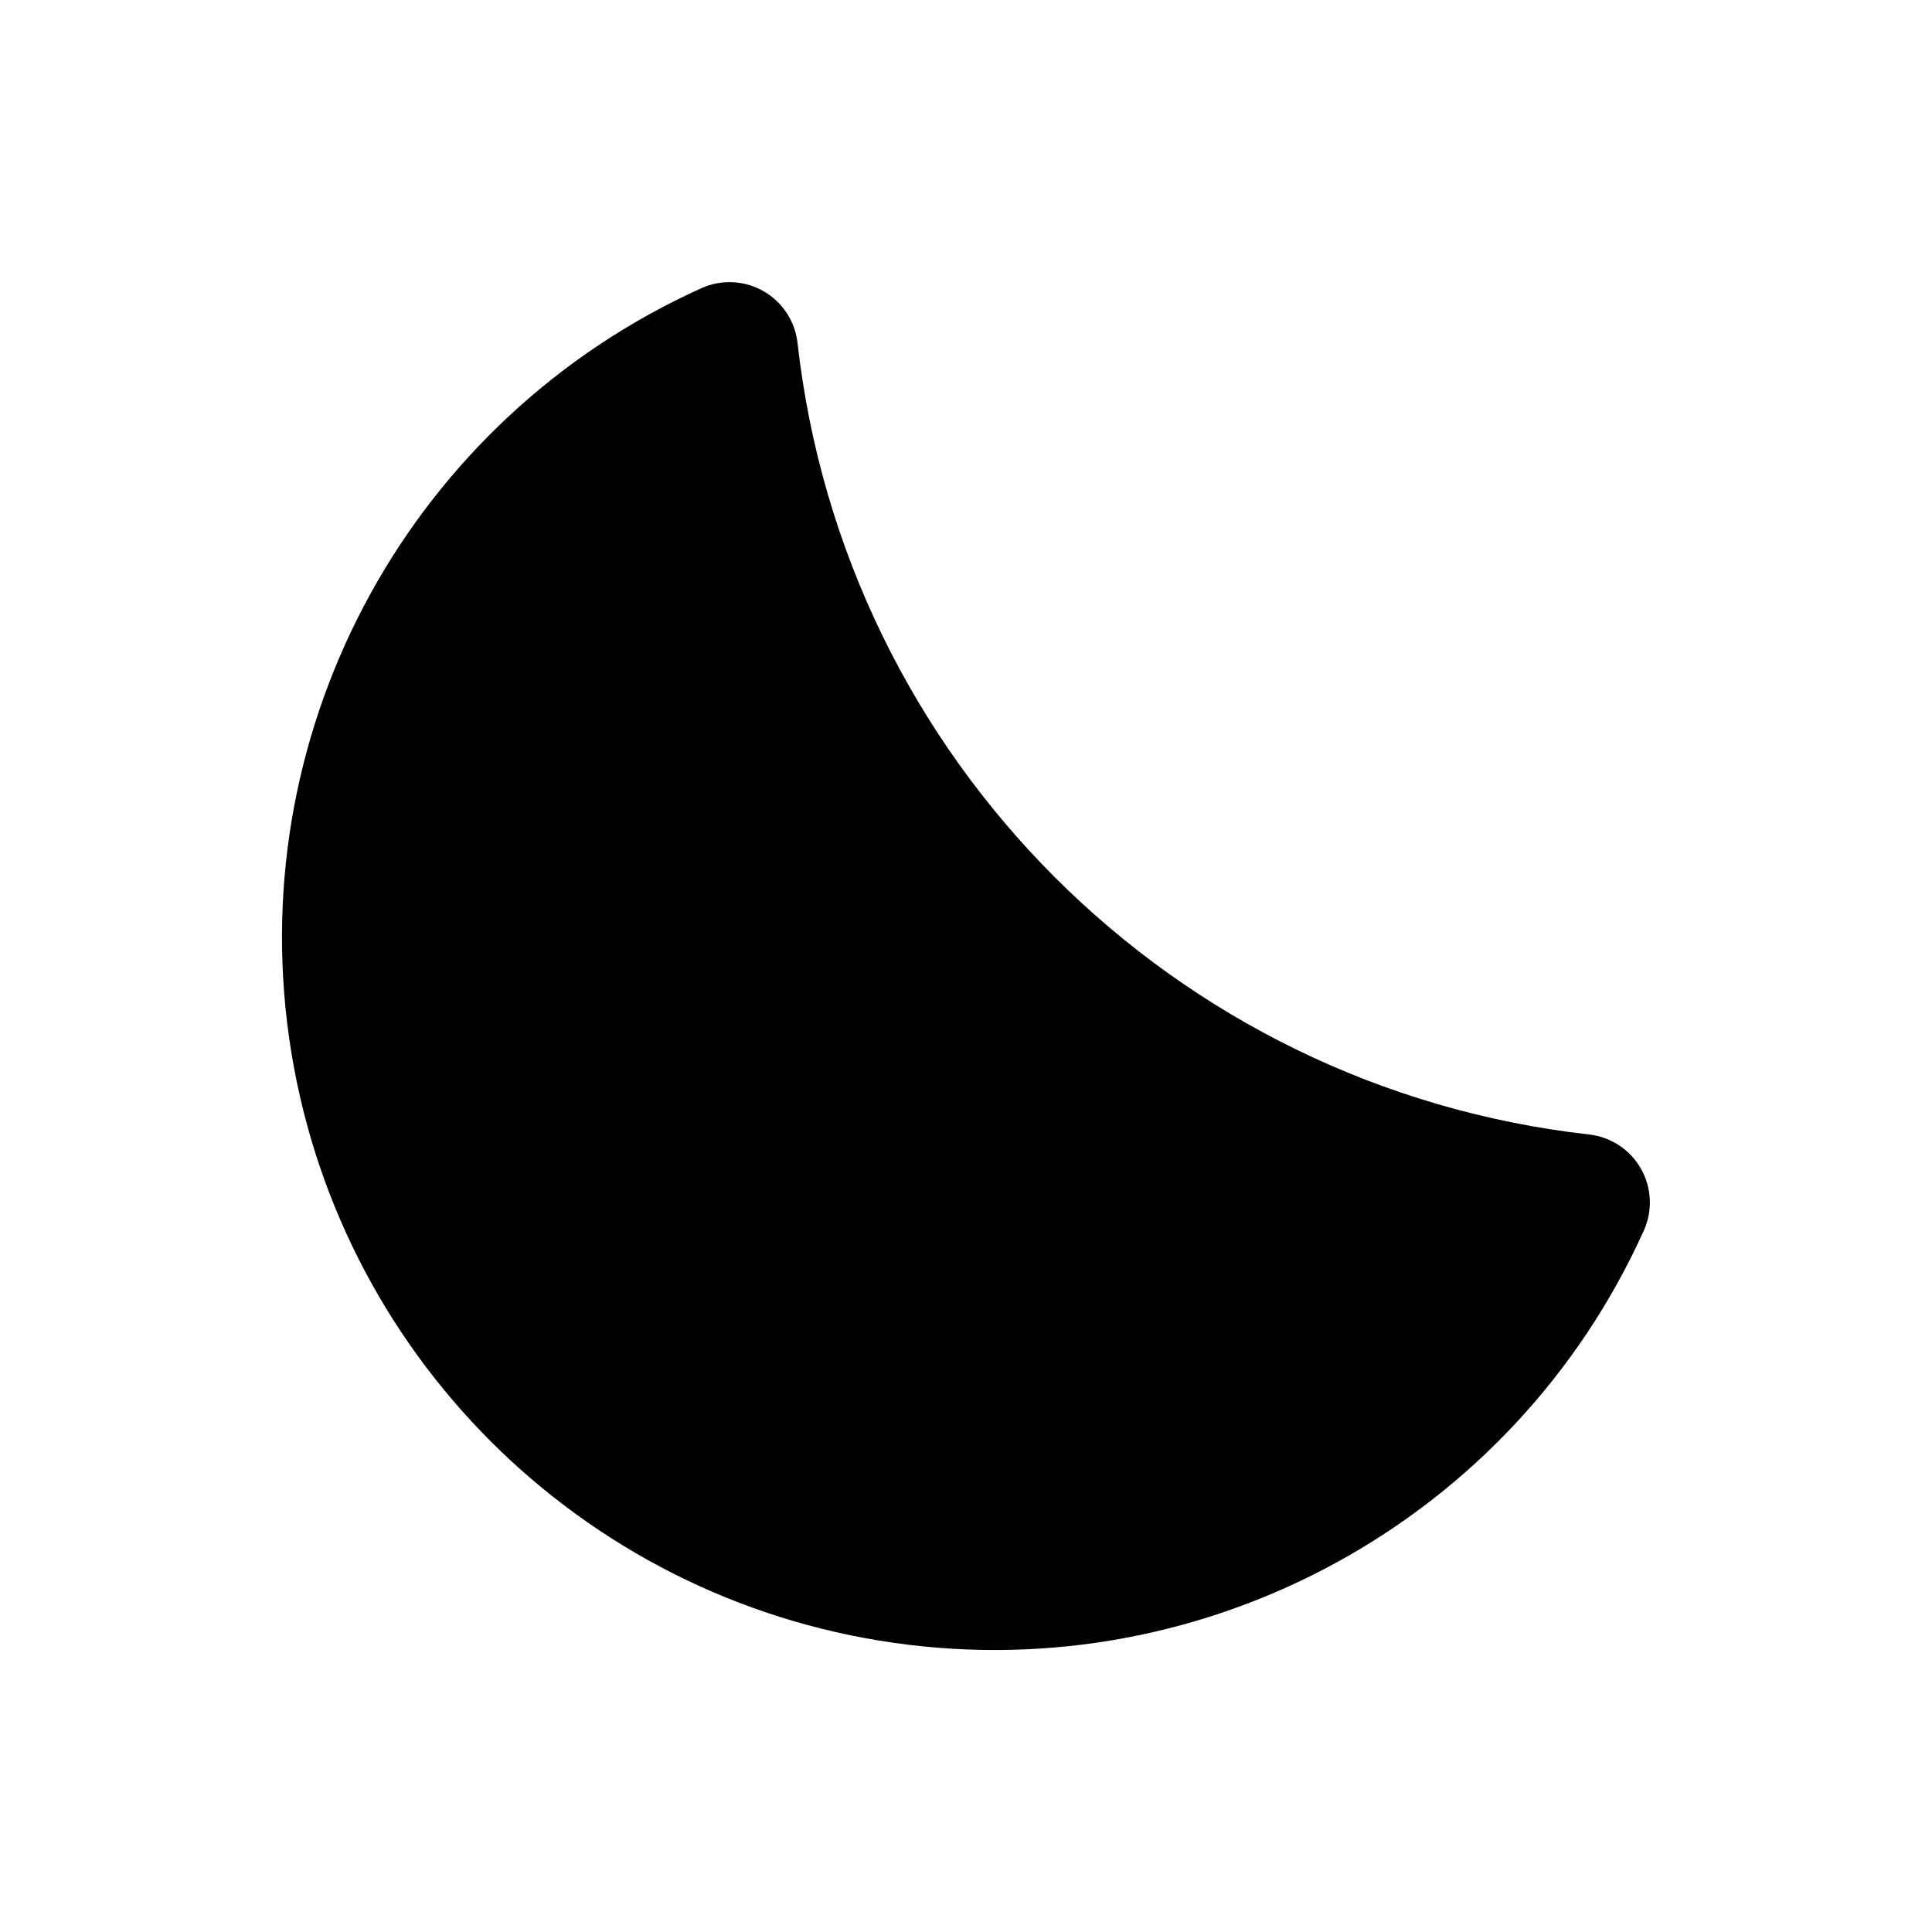
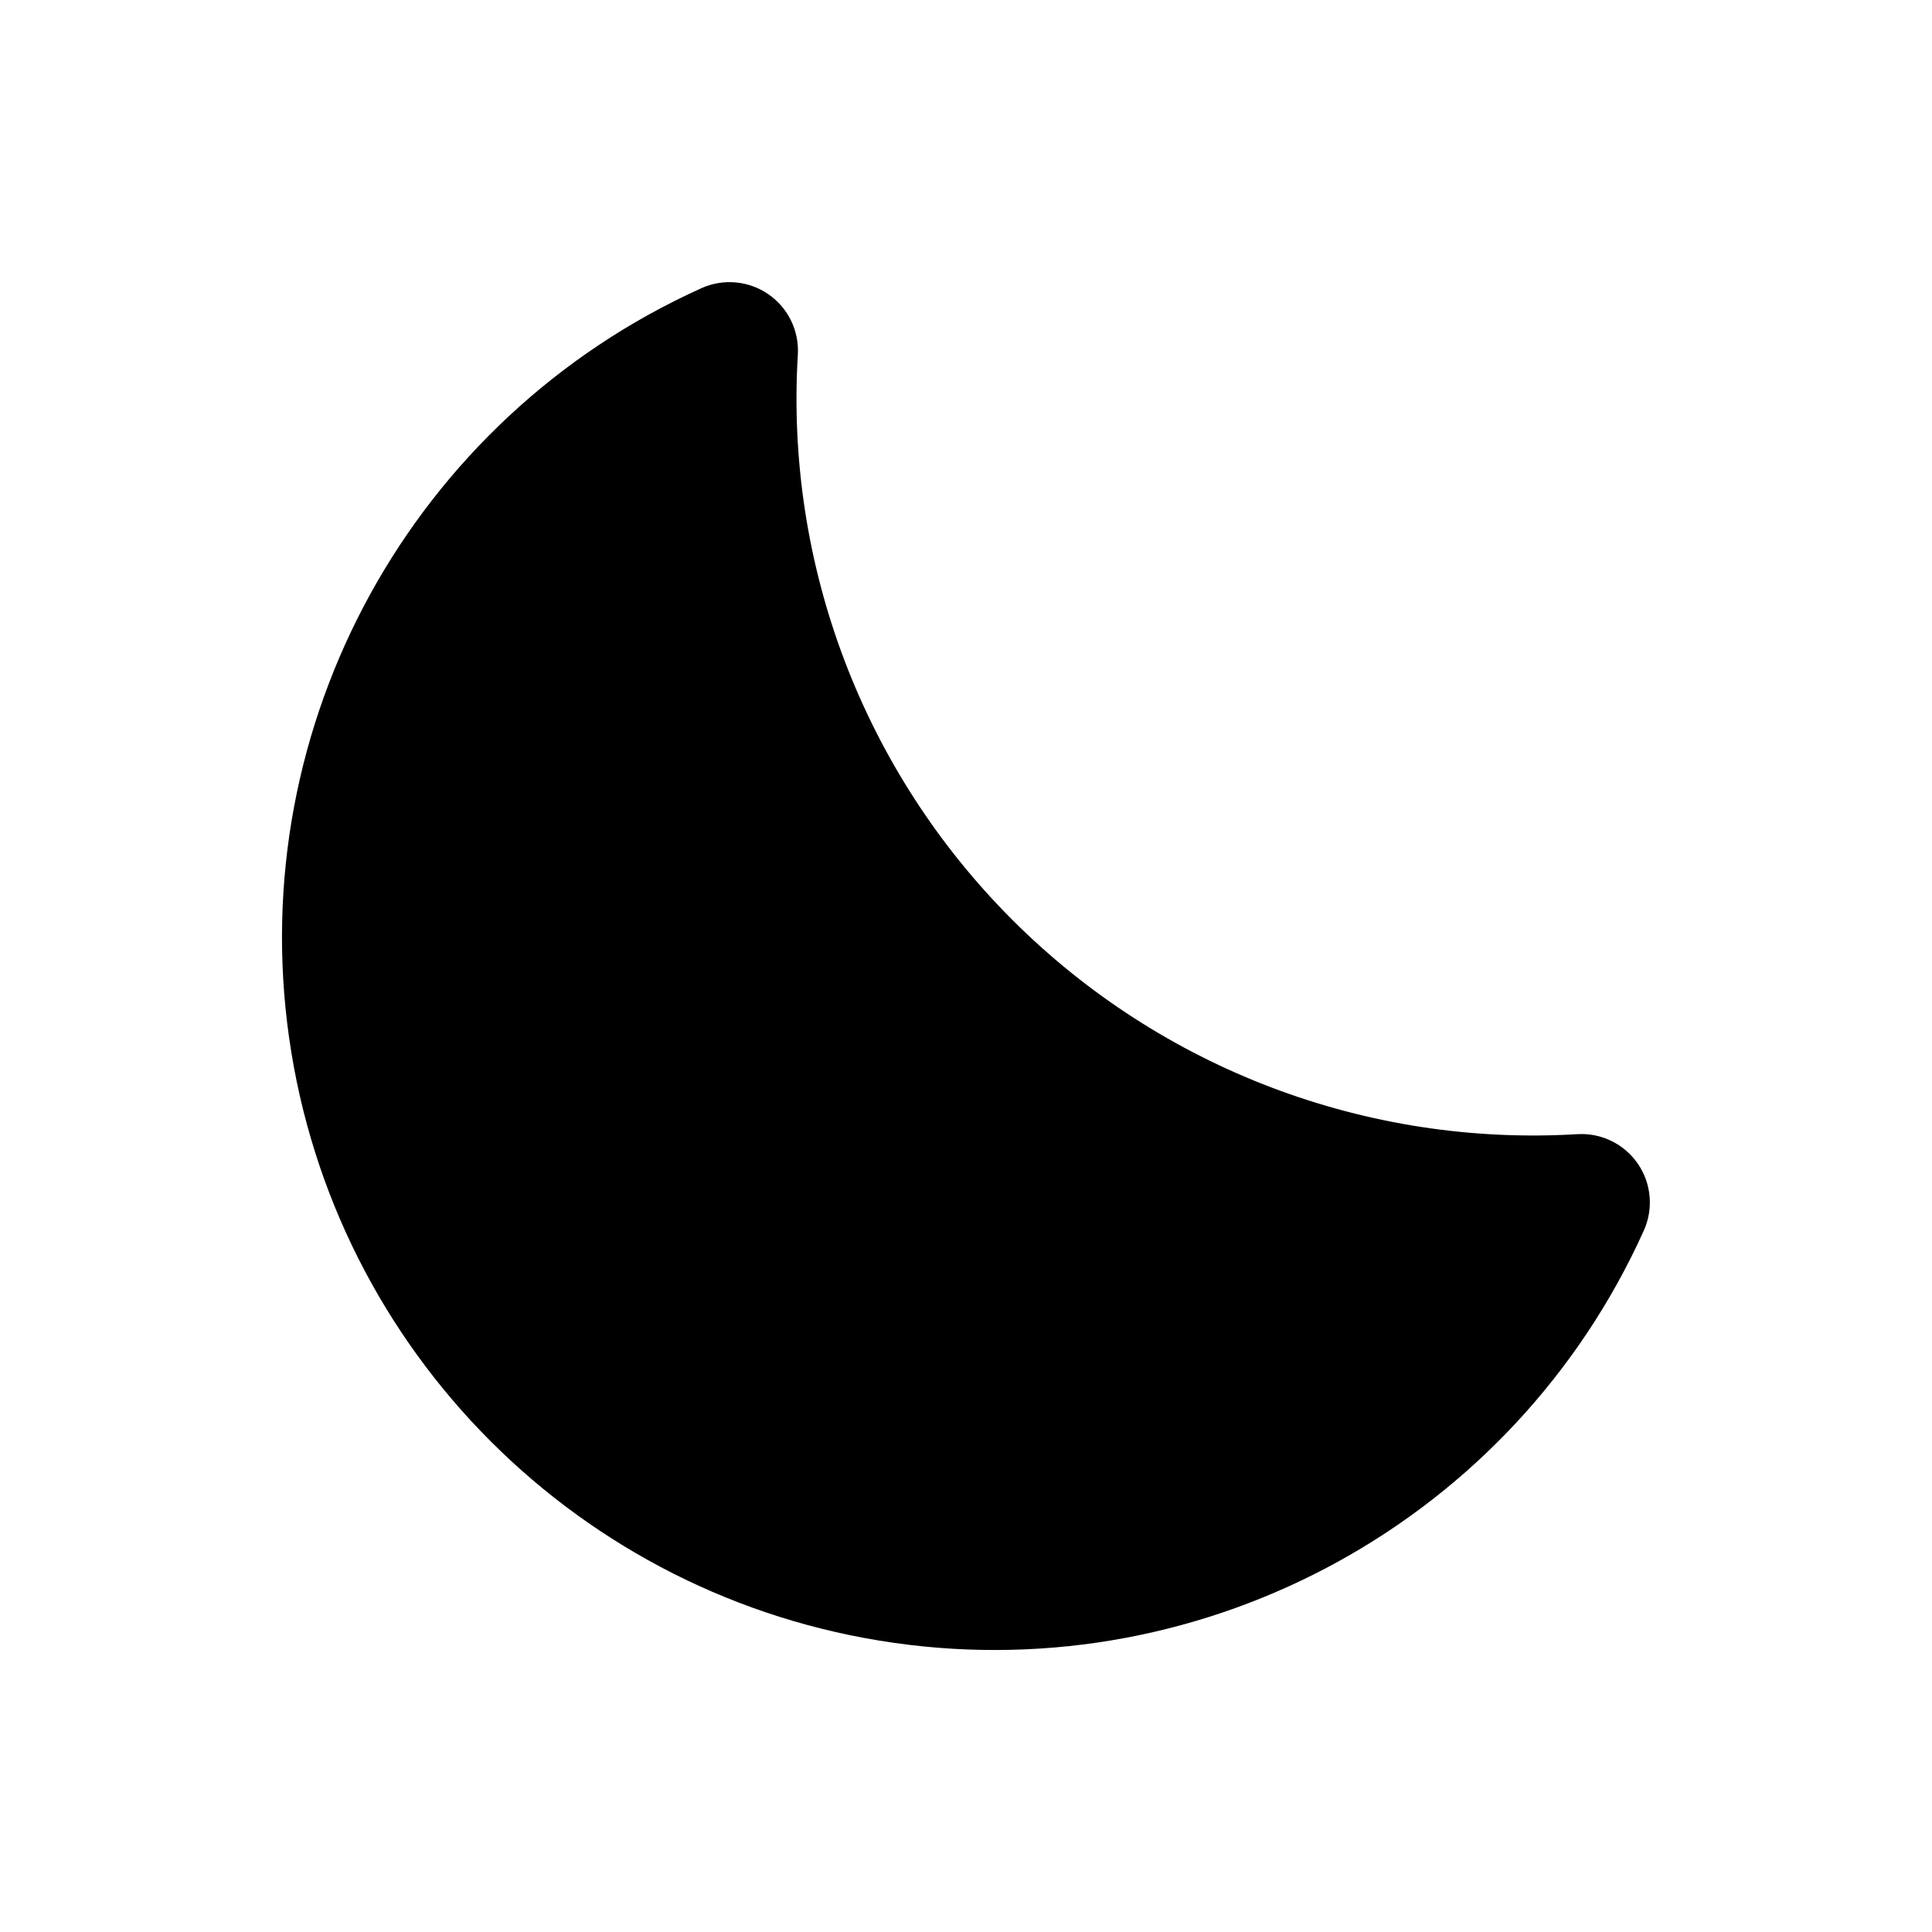
<svg xmlns="http://www.w3.org/2000/svg" viewBox="0 0 24 24" fill="currentColor" stroke="none" fill-rule="evenodd">
  <g data-part="body">
-     <path d="M8.713 3.58 A8.85 8.85 0 1 0 20.42 15.287 A.85 .85 0 0 0 19.741 14.093 A11.15 11.15 0 0 1 9.907 4.259 A.85 .85 0 0 0 8.713 3.58 Z" />
+     <path d="M8.713 3.58 A8.85 8.85 0 1 0 20.42 15.287 A.85 .85 0 0 0 19.595 14.089 A9.15 9.15 0 0 1 9.911 4.405 A.85 .85 0 0 0 8.713 3.58 Z" />
  </g>
</svg>
